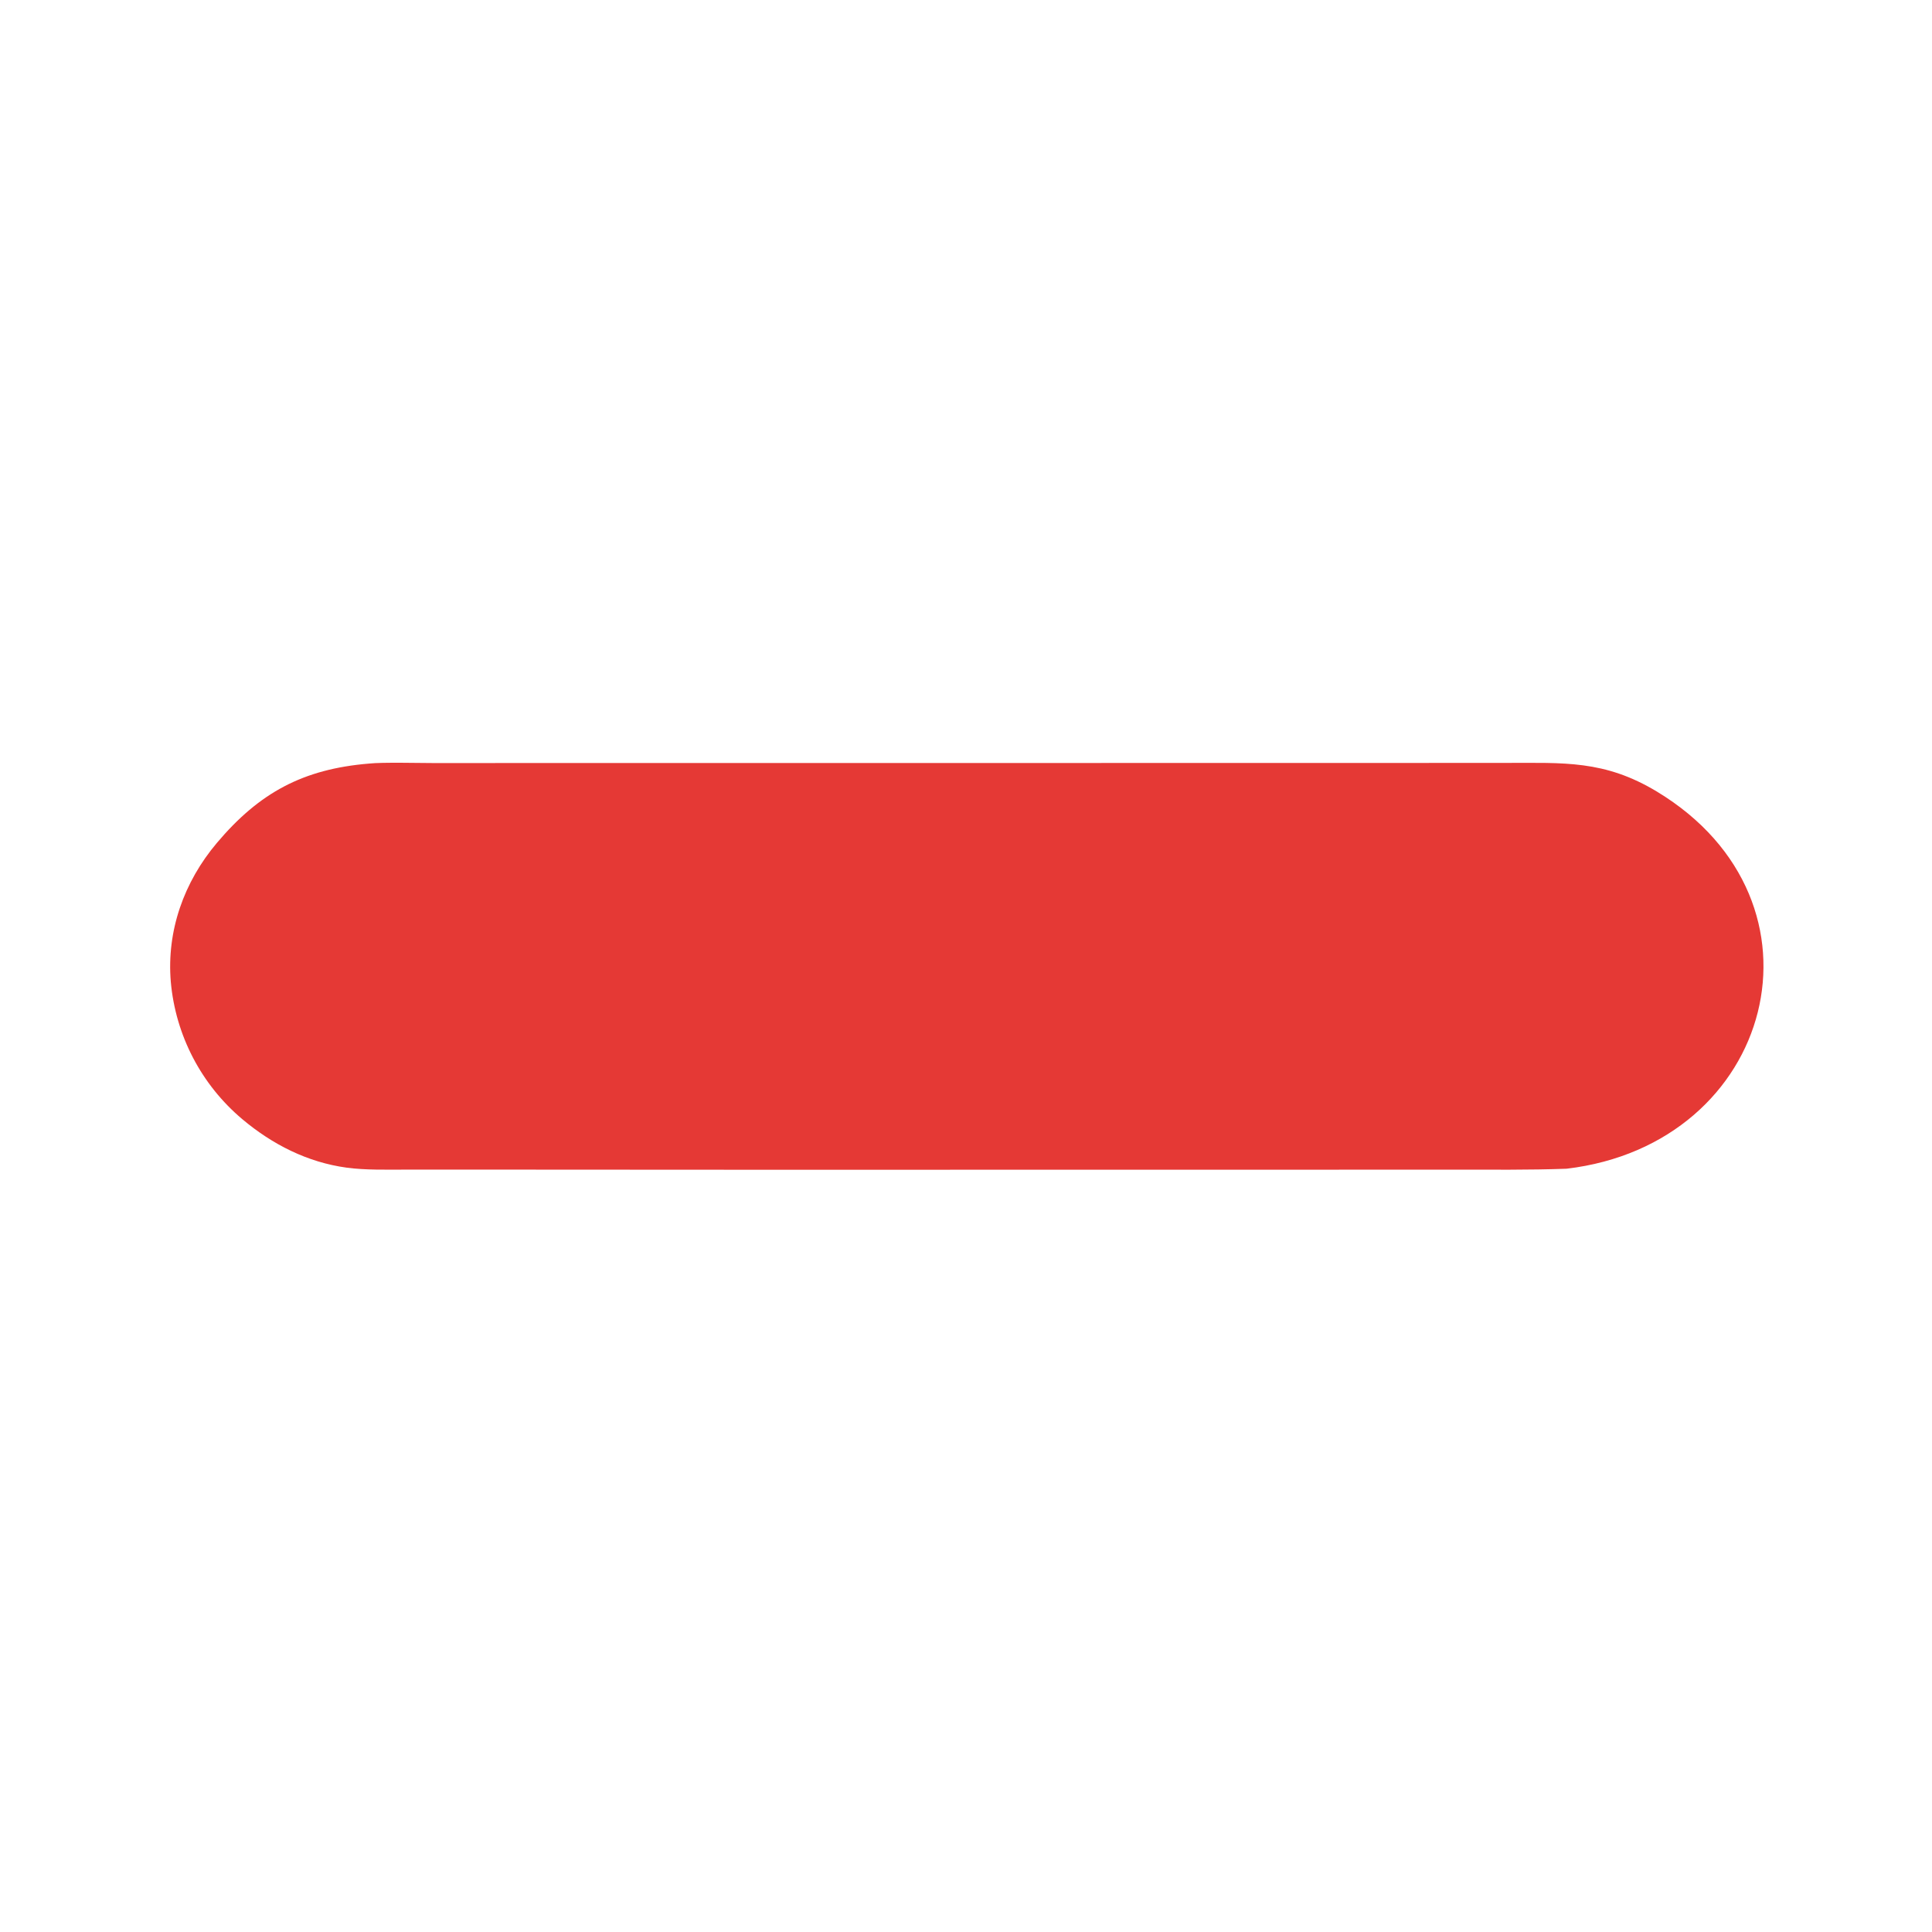
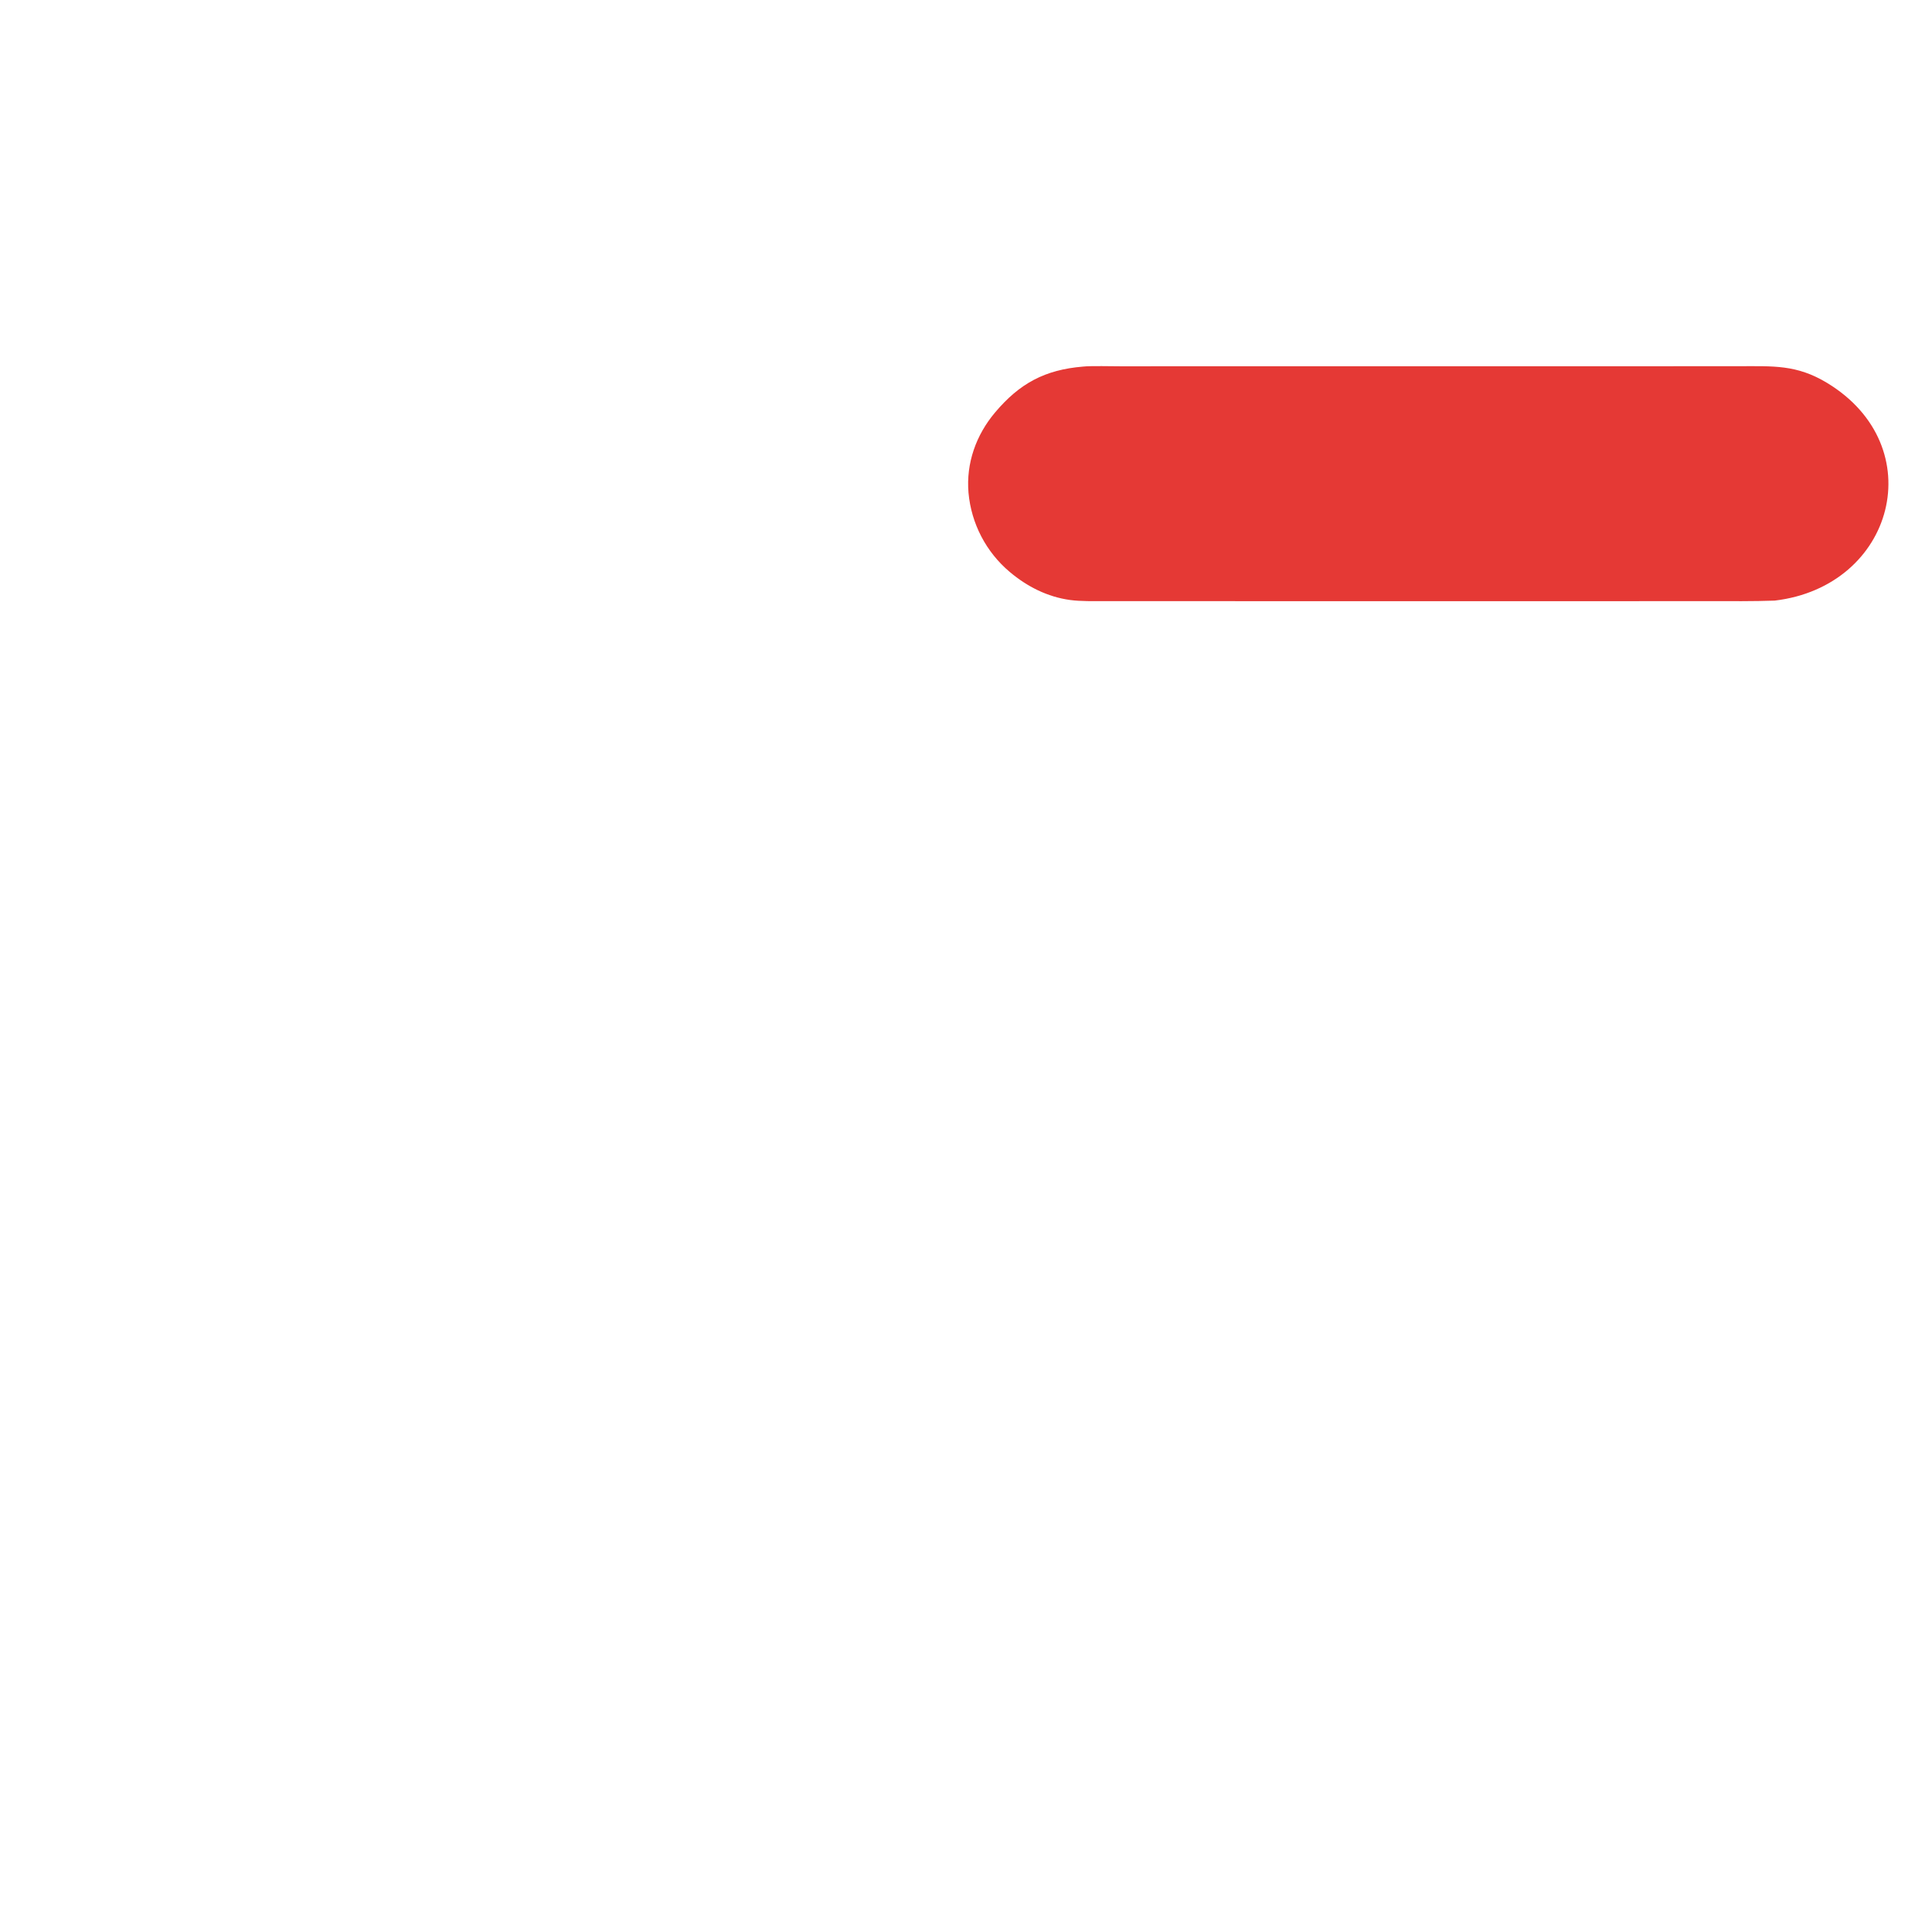
<svg xmlns="http://www.w3.org/2000/svg" viewBox="0 0 2048 2048">
-   <path transform="translate(0,0)" fill="rgb(229,57,53)" d="M 391.358 809.406 C 404.881 807.874 445.288 808.86 460.801 808.879 L 594.209 808.818 L 1050.83 808.81 L 1467.37 808.763 L 1595.89 808.707 C 1657.52 808.742 1700.82 805.515 1756.52 839.195 C 1949.2 955.701 1880.6 1212.95 1660.6 1238.9 C 1620.98 1240.35 1580.24 1239.85 1540.5 1239.88 L 1360.2 1239.93 L 807.302 1239.99 L 515.55 1239.83 L 430.893 1239.84 C 410.727 1239.84 387.325 1240.48 367.469 1237.77 C 325.994 1232.12 288.808 1213.23 256.905 1186.42 C 213.408 1149.85 186.146 1097.56 181.07 1040.95 C 176.469 986.709 194.982 934.945 229.821 893.632 C 274.823 840.268 321.216 815.2 391.358 809.406 z" />
+   <g transform="translate(922.06,-78.92) scale(0.5776)">
+     <path transform="translate(0,0)" fill="rgb(229,57,53)" d="M 391.358 809.406 C 404.881 807.874 445.288 808.86 460.801 808.879 L 594.209 808.818 L 1050.83 808.81 L 1467.37 808.763 L 1595.89 808.707 C 1657.52 808.742 1700.82 805.515 1756.52 839.195 C 1949.2 955.701 1880.6 1212.95 1660.6 1238.9 C 1620.98 1240.35 1580.24 1239.85 1540.5 1239.88 L 1360.2 1239.93 L 807.302 1239.99 L 515.55 1239.83 L 430.893 1239.84 C 410.727 1239.84 387.325 1240.48 367.469 1237.77 C 325.994 1232.12 288.808 1213.23 256.905 1186.42 C 213.408 1149.85 186.146 1097.56 181.07 1040.95 C 176.469 986.709 194.982 934.945 229.821 893.632 C 274.823 840.268 321.216 815.2 391.358 809.406 z" />
+   </g>
</svg>
